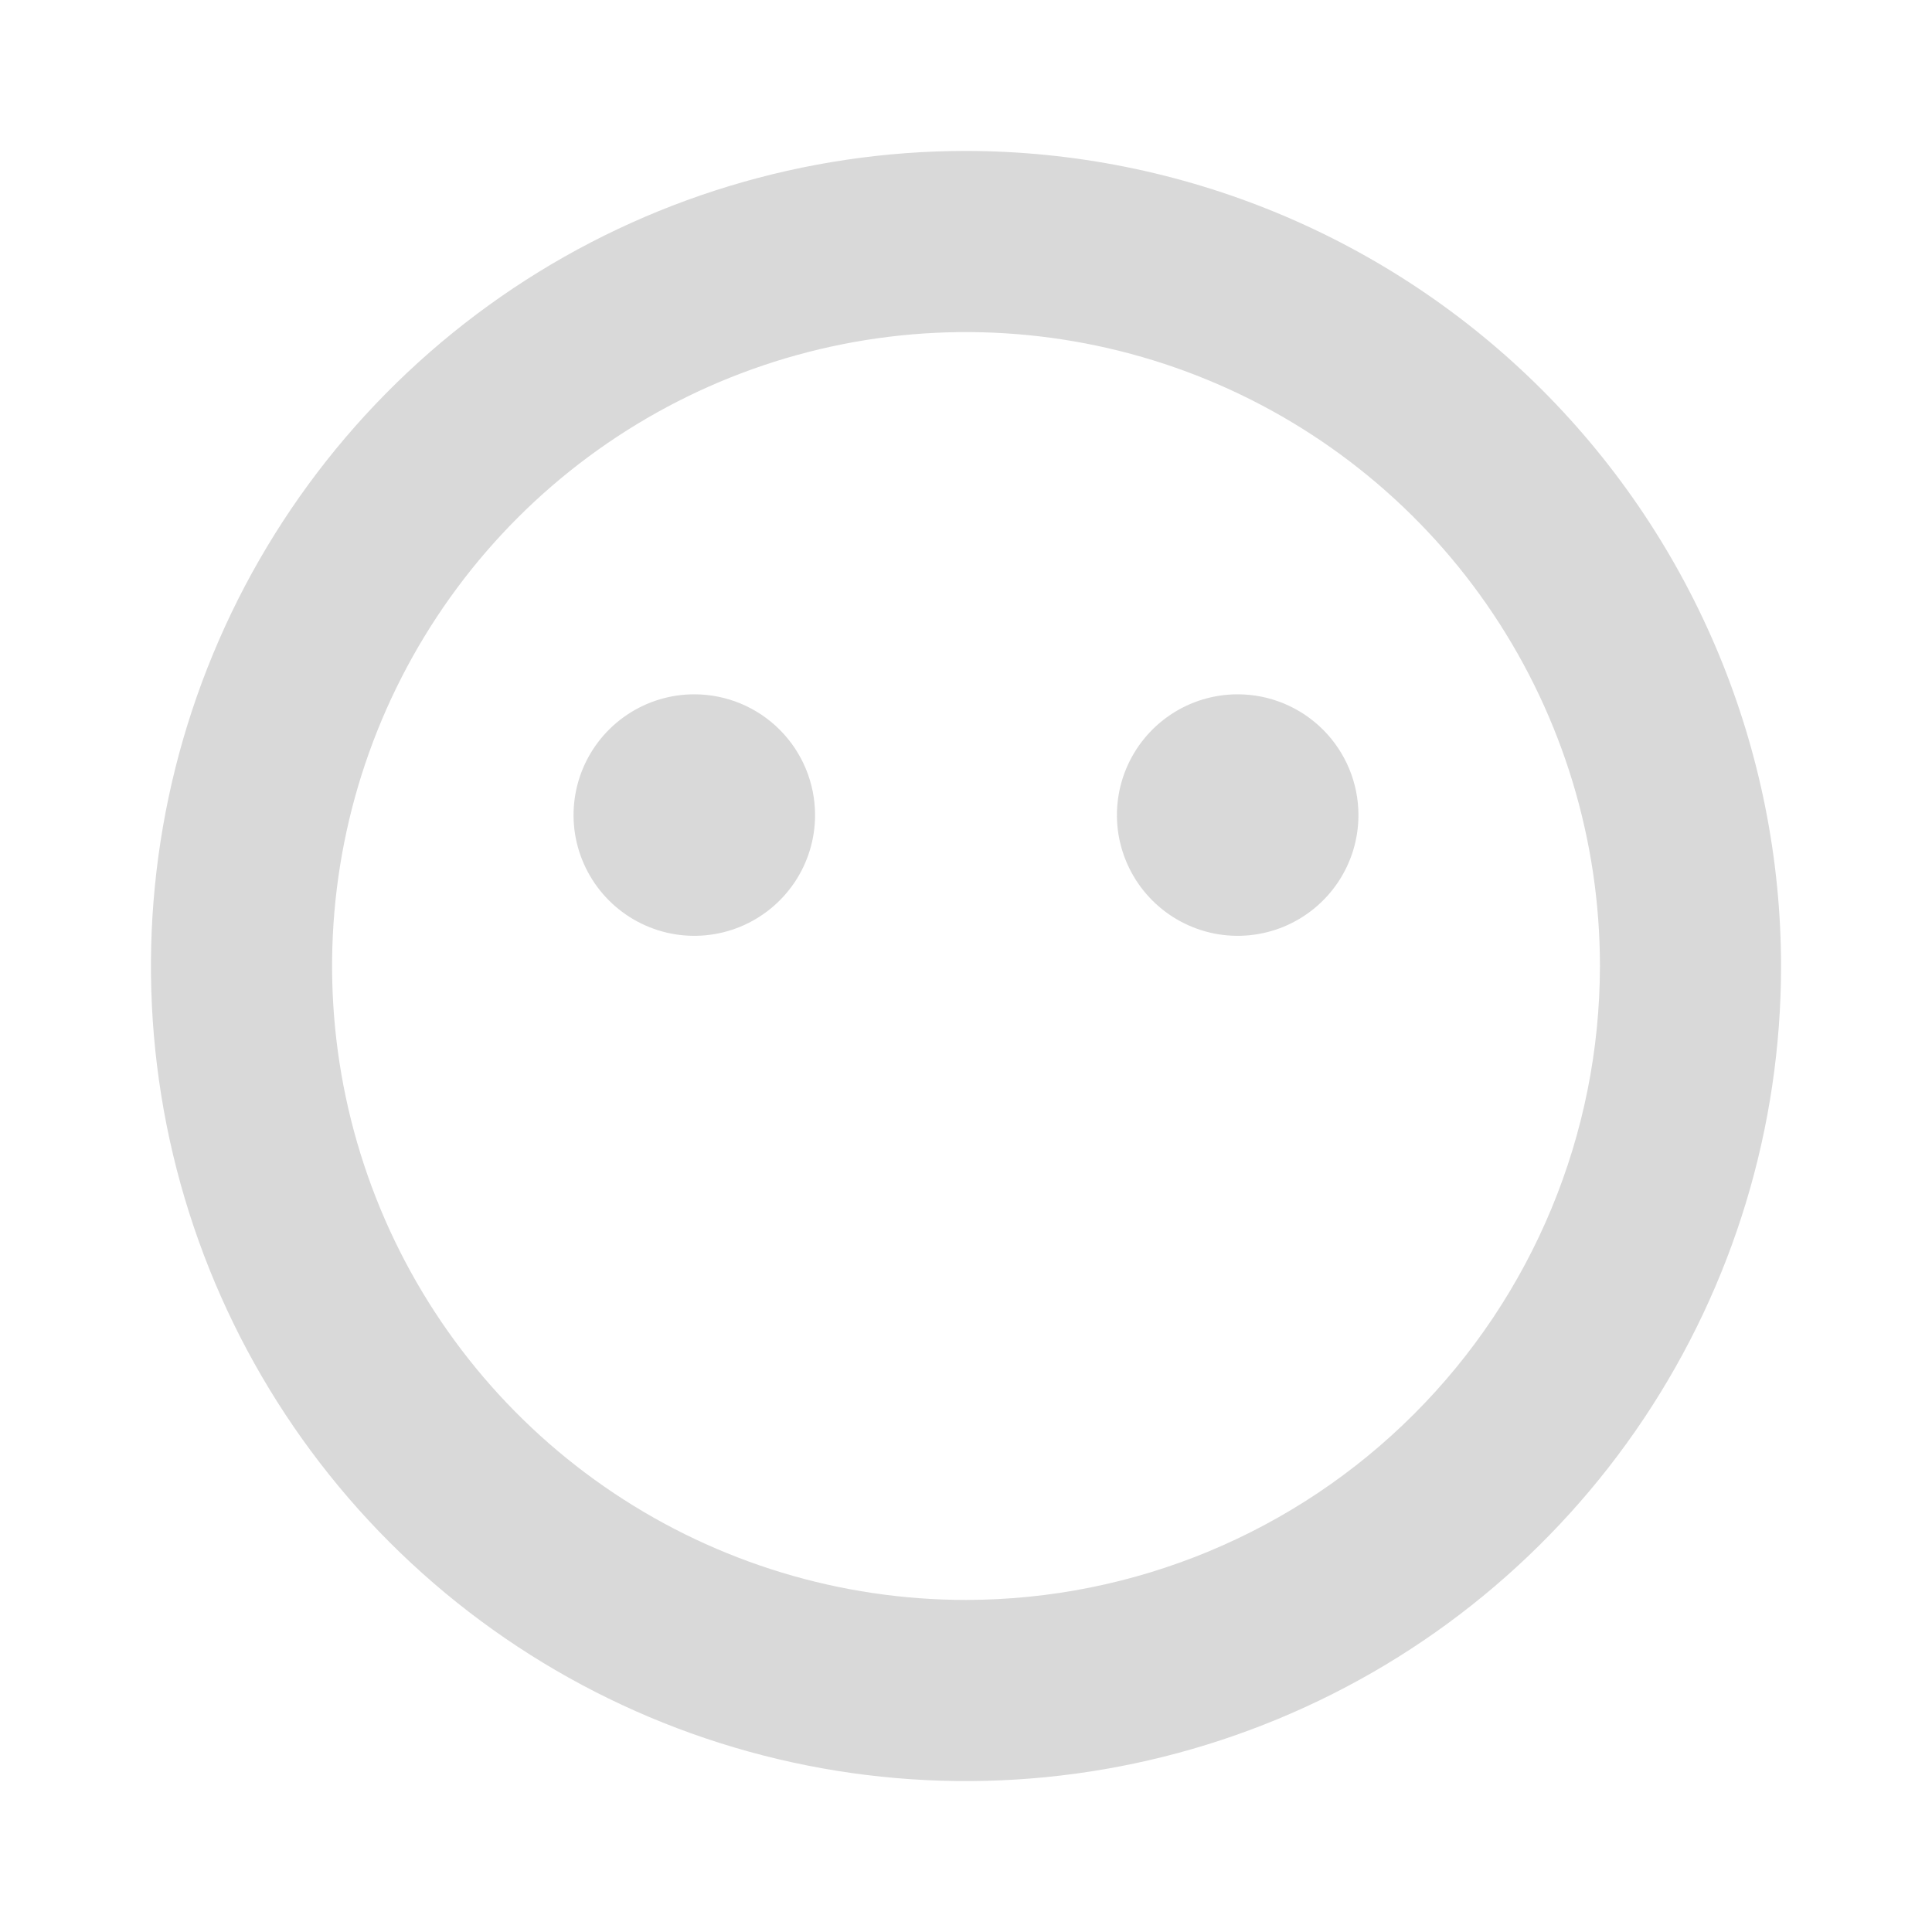
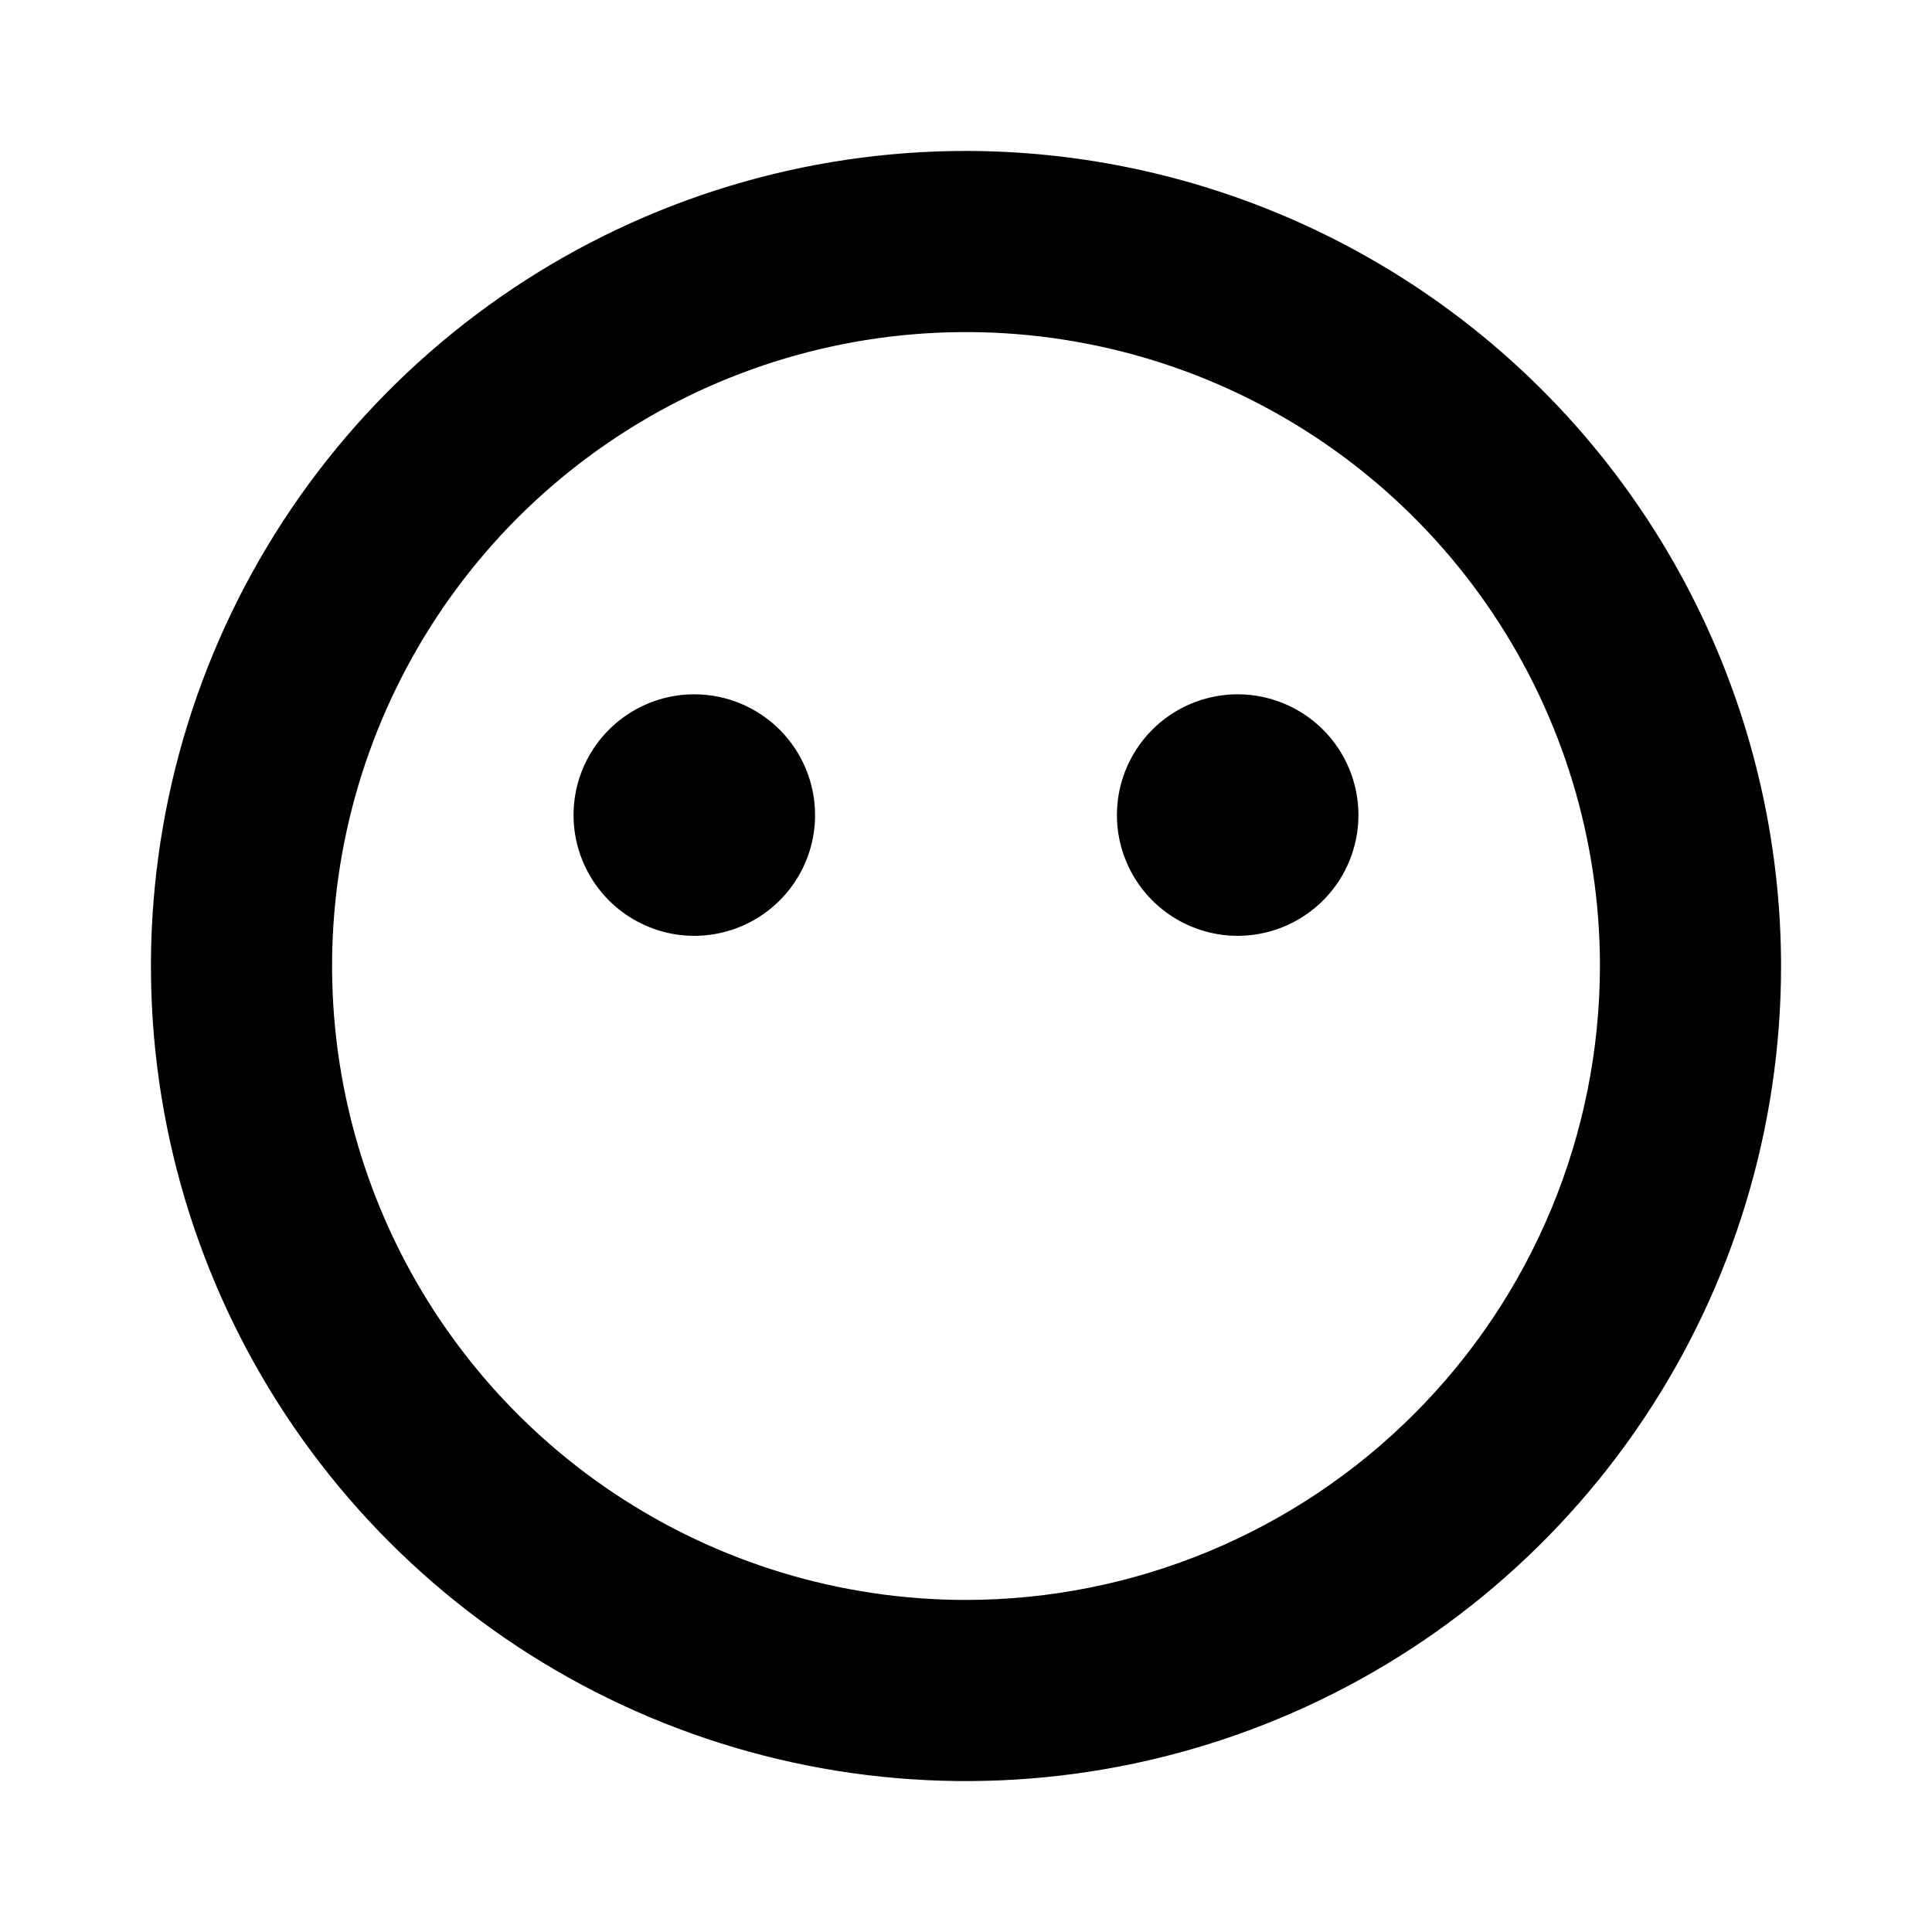
<svg xmlns="http://www.w3.org/2000/svg" width="32" height="32" viewBox="0 0 32 32" fill="none">
-   <path d="M16 2.5C13.33 2.5 10.72 3.292 8.5 4.775C6.28 6.259 4.549 8.367 3.528 10.834C2.506 13.301 2.239 16.015 2.759 18.634C3.28 21.253 4.566 23.658 6.454 25.546C8.342 27.434 10.748 28.72 13.366 29.241C15.985 29.762 18.699 29.494 21.166 28.472C23.633 27.451 25.741 25.72 27.225 23.5C28.708 21.28 29.5 18.67 29.5 16C29.496 12.421 28.072 8.989 25.542 6.458C23.011 3.928 19.579 2.504 16 2.5ZM16 26.5C13.923 26.5 11.893 25.884 10.166 24.73C8.44 23.577 7.094 21.937 6.299 20.018C5.505 18.1 5.297 15.988 5.702 13.952C6.107 11.915 7.107 10.044 8.575 8.575C10.044 7.107 11.915 6.107 13.952 5.702C15.988 5.297 18.1 5.505 20.018 6.299C21.937 7.094 23.577 8.44 24.73 10.166C25.884 11.893 26.5 13.923 26.5 16C26.497 18.784 25.39 21.453 23.421 23.421C21.453 25.39 18.784 26.497 16 26.5ZM13.5 13.5C13.5 13.896 13.383 14.282 13.163 14.611C12.943 14.94 12.631 15.196 12.265 15.348C11.9 15.499 11.498 15.539 11.11 15.462C10.722 15.384 10.366 15.194 10.086 14.914C9.806 14.634 9.616 14.278 9.538 13.89C9.461 13.502 9.501 13.1 9.652 12.735C9.804 12.369 10.06 12.057 10.389 11.837C10.718 11.617 11.104 11.5 11.5 11.5C12.03 11.5 12.539 11.711 12.914 12.086C13.289 12.461 13.5 12.97 13.5 13.5ZM22.5 13.5C22.5 13.896 22.383 14.282 22.163 14.611C21.943 14.94 21.631 15.196 21.265 15.348C20.9 15.499 20.498 15.539 20.11 15.462C19.722 15.384 19.366 15.194 19.086 14.914C18.806 14.634 18.616 14.278 18.538 13.89C18.461 13.502 18.501 13.1 18.652 12.735C18.804 12.369 19.06 12.057 19.389 11.837C19.718 11.617 20.104 11.5 20.5 11.5C21.03 11.5 21.539 11.711 21.914 12.086C22.289 12.461 22.5 12.97 22.5 13.5Z" fill="#D9D9D9" />
+   <path d="M16 2.5C13.33 2.5 10.72 3.292 8.5 4.775C6.28 6.259 4.549 8.367 3.528 10.834C2.506 13.301 2.239 16.015 2.759 18.634C3.28 21.253 4.566 23.658 6.454 25.546C8.342 27.434 10.748 28.72 13.366 29.241C15.985 29.762 18.699 29.494 21.166 28.472C23.633 27.451 25.741 25.72 27.225 23.5C28.708 21.28 29.5 18.67 29.5 16C29.496 12.421 28.072 8.989 25.542 6.458C23.011 3.928 19.579 2.504 16 2.5ZM16 26.5C13.923 26.5 11.893 25.884 10.166 24.73C8.44 23.577 7.094 21.937 6.299 20.018C5.505 18.1 5.297 15.988 5.702 13.952C6.107 11.915 7.107 10.044 8.575 8.575C10.044 7.107 11.915 6.107 13.952 5.702C15.988 5.297 18.1 5.505 20.018 6.299C21.937 7.094 23.577 8.44 24.73 10.166C25.884 11.893 26.5 13.923 26.5 16C26.497 18.784 25.39 21.453 23.421 23.421C21.453 25.39 18.784 26.497 16 26.5ZM13.5 13.5C13.5 13.896 13.383 14.282 13.163 14.611C12.943 14.94 12.631 15.196 12.265 15.348C11.9 15.499 11.498 15.539 11.11 15.462C10.722 15.384 10.366 15.194 10.086 14.914C9.806 14.634 9.616 14.278 9.538 13.89C9.461 13.502 9.501 13.1 9.652 12.735C9.804 12.369 10.06 12.057 10.389 11.837C10.718 11.617 11.104 11.5 11.5 11.5C12.03 11.5 12.539 11.711 12.914 12.086C13.289 12.461 13.5 12.97 13.5 13.5ZM22.5 13.5C22.5 13.896 22.383 14.282 22.163 14.611C21.943 14.94 21.631 15.196 21.265 15.348C20.9 15.499 20.498 15.539 20.11 15.462C19.722 15.384 19.366 15.194 19.086 14.914C18.806 14.634 18.616 14.278 18.538 13.89C18.461 13.502 18.501 13.1 18.652 12.735C18.804 12.369 19.06 12.057 19.389 11.837C19.718 11.617 20.104 11.5 20.5 11.5C21.03 11.5 21.539 11.711 21.914 12.086C22.289 12.461 22.5 12.97 22.5 13.5Z" fill="currentColor" />
</svg>
